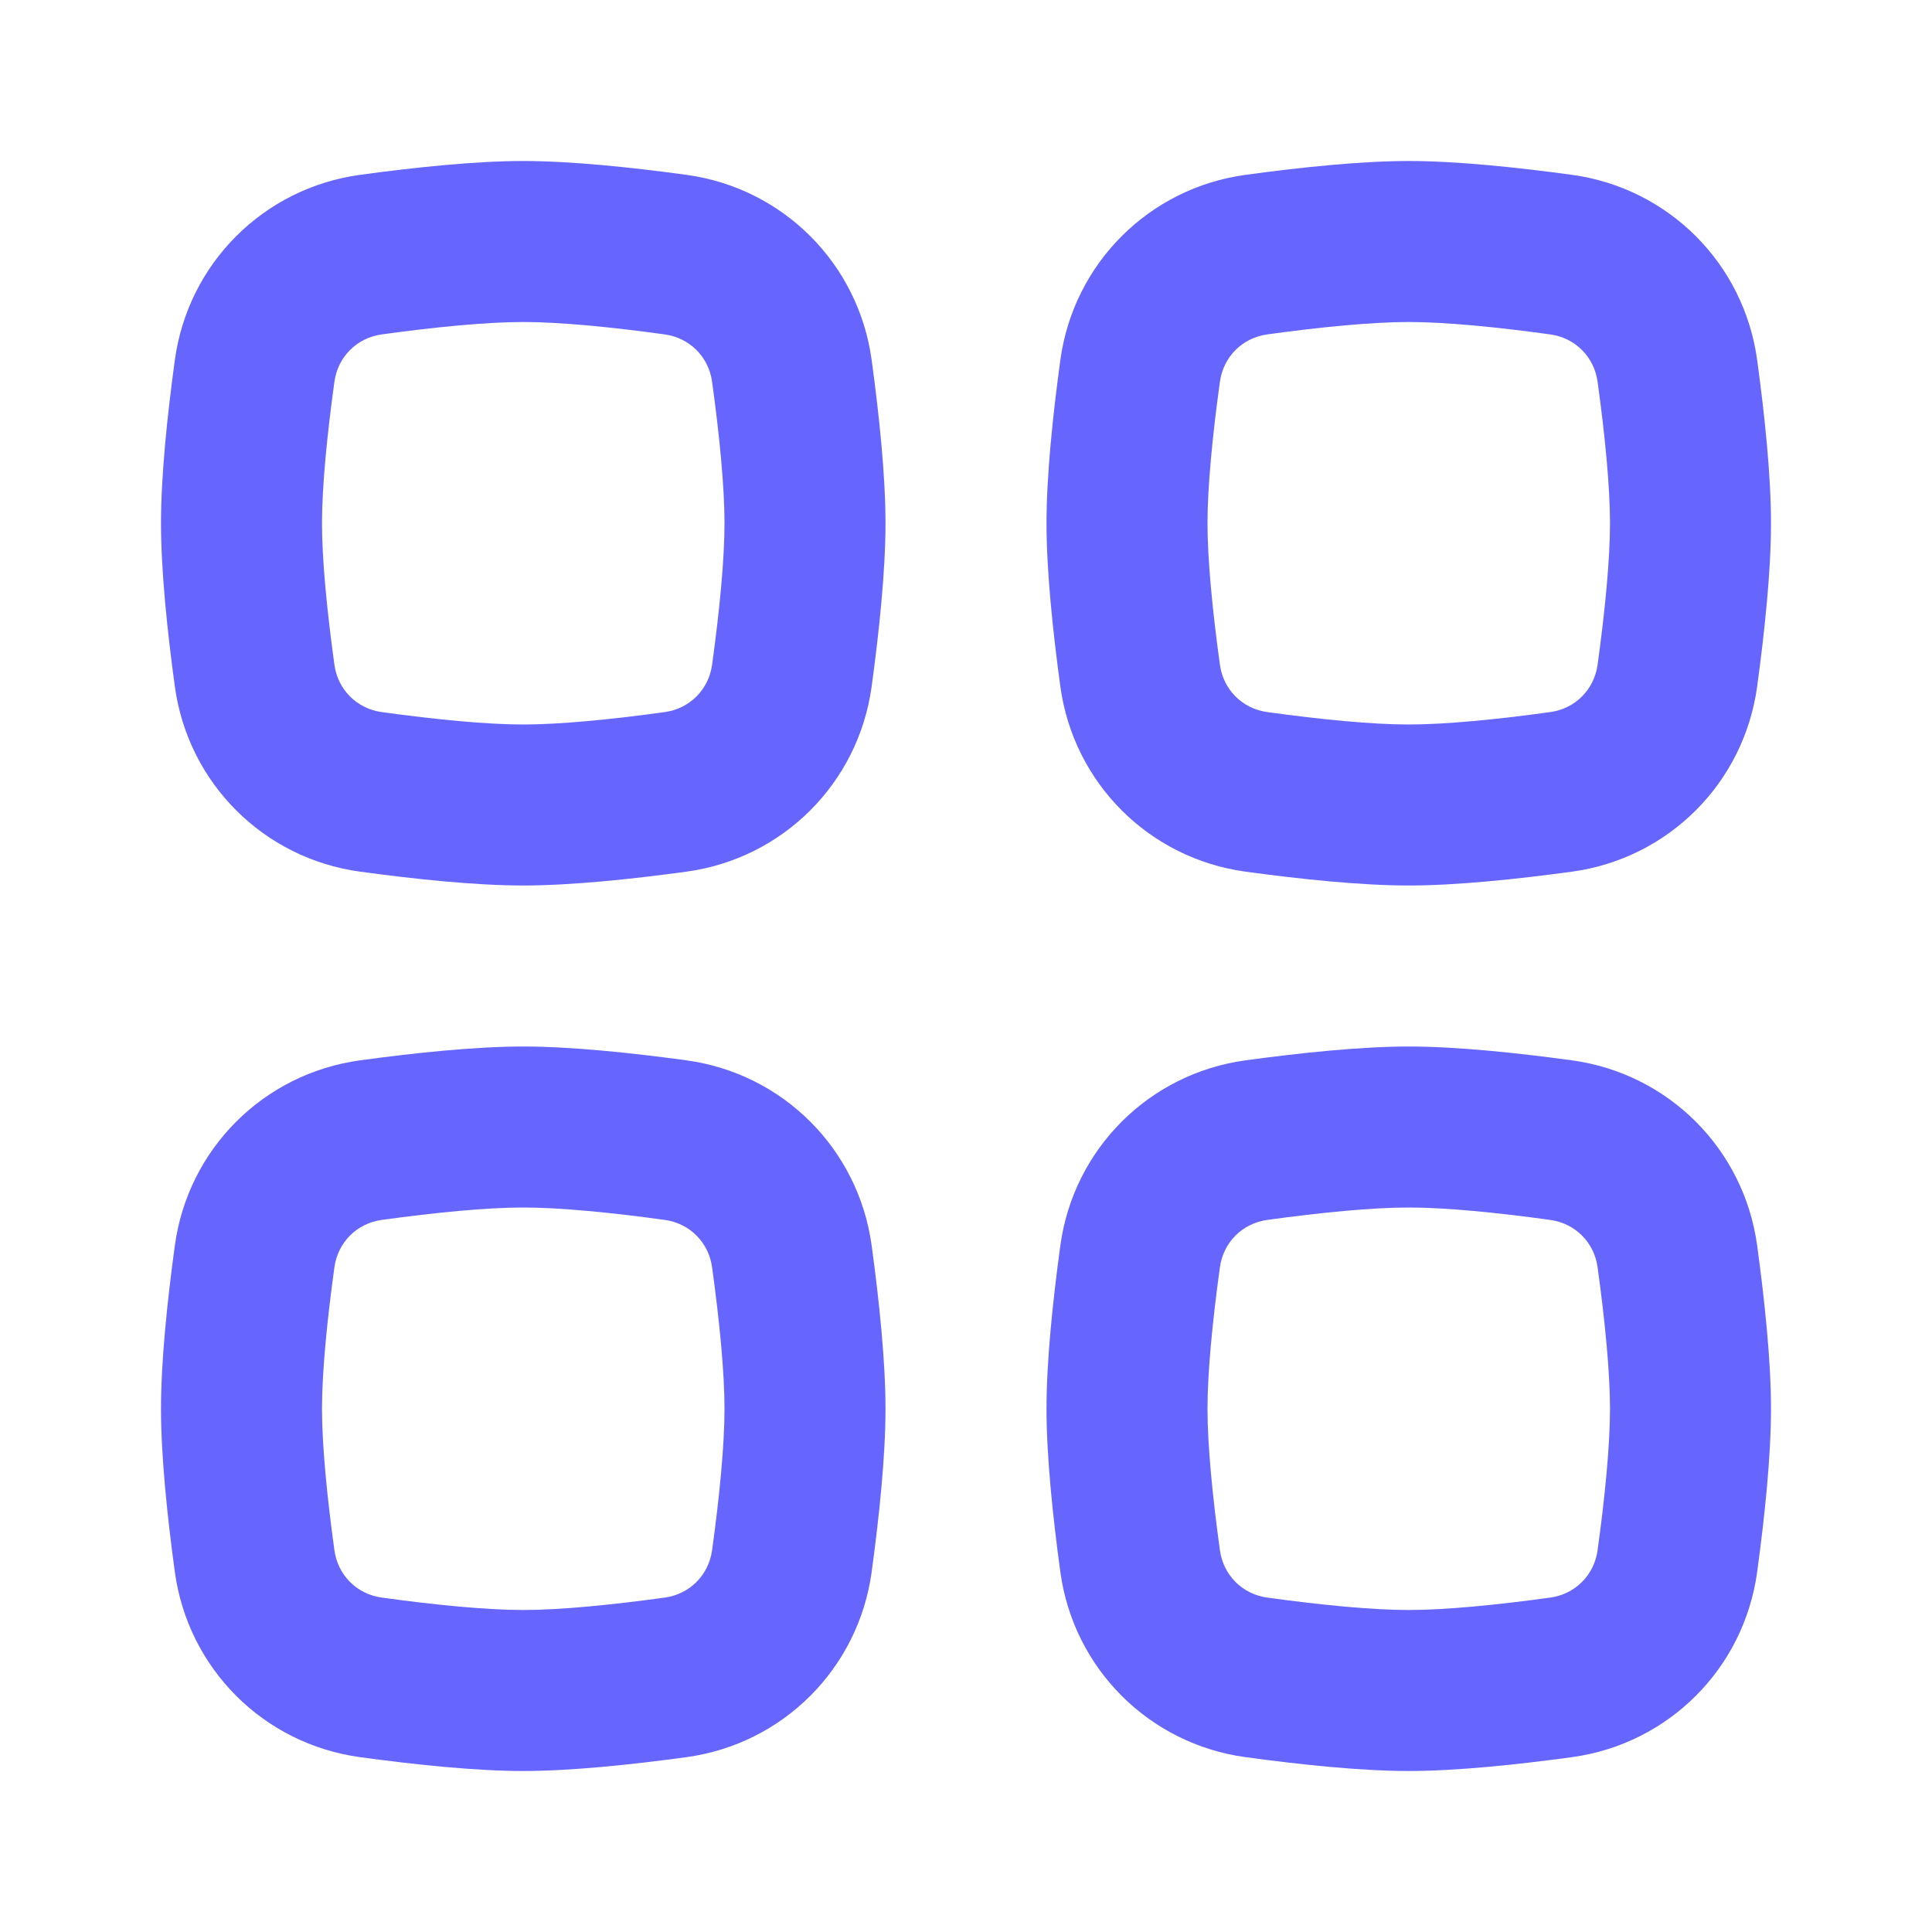
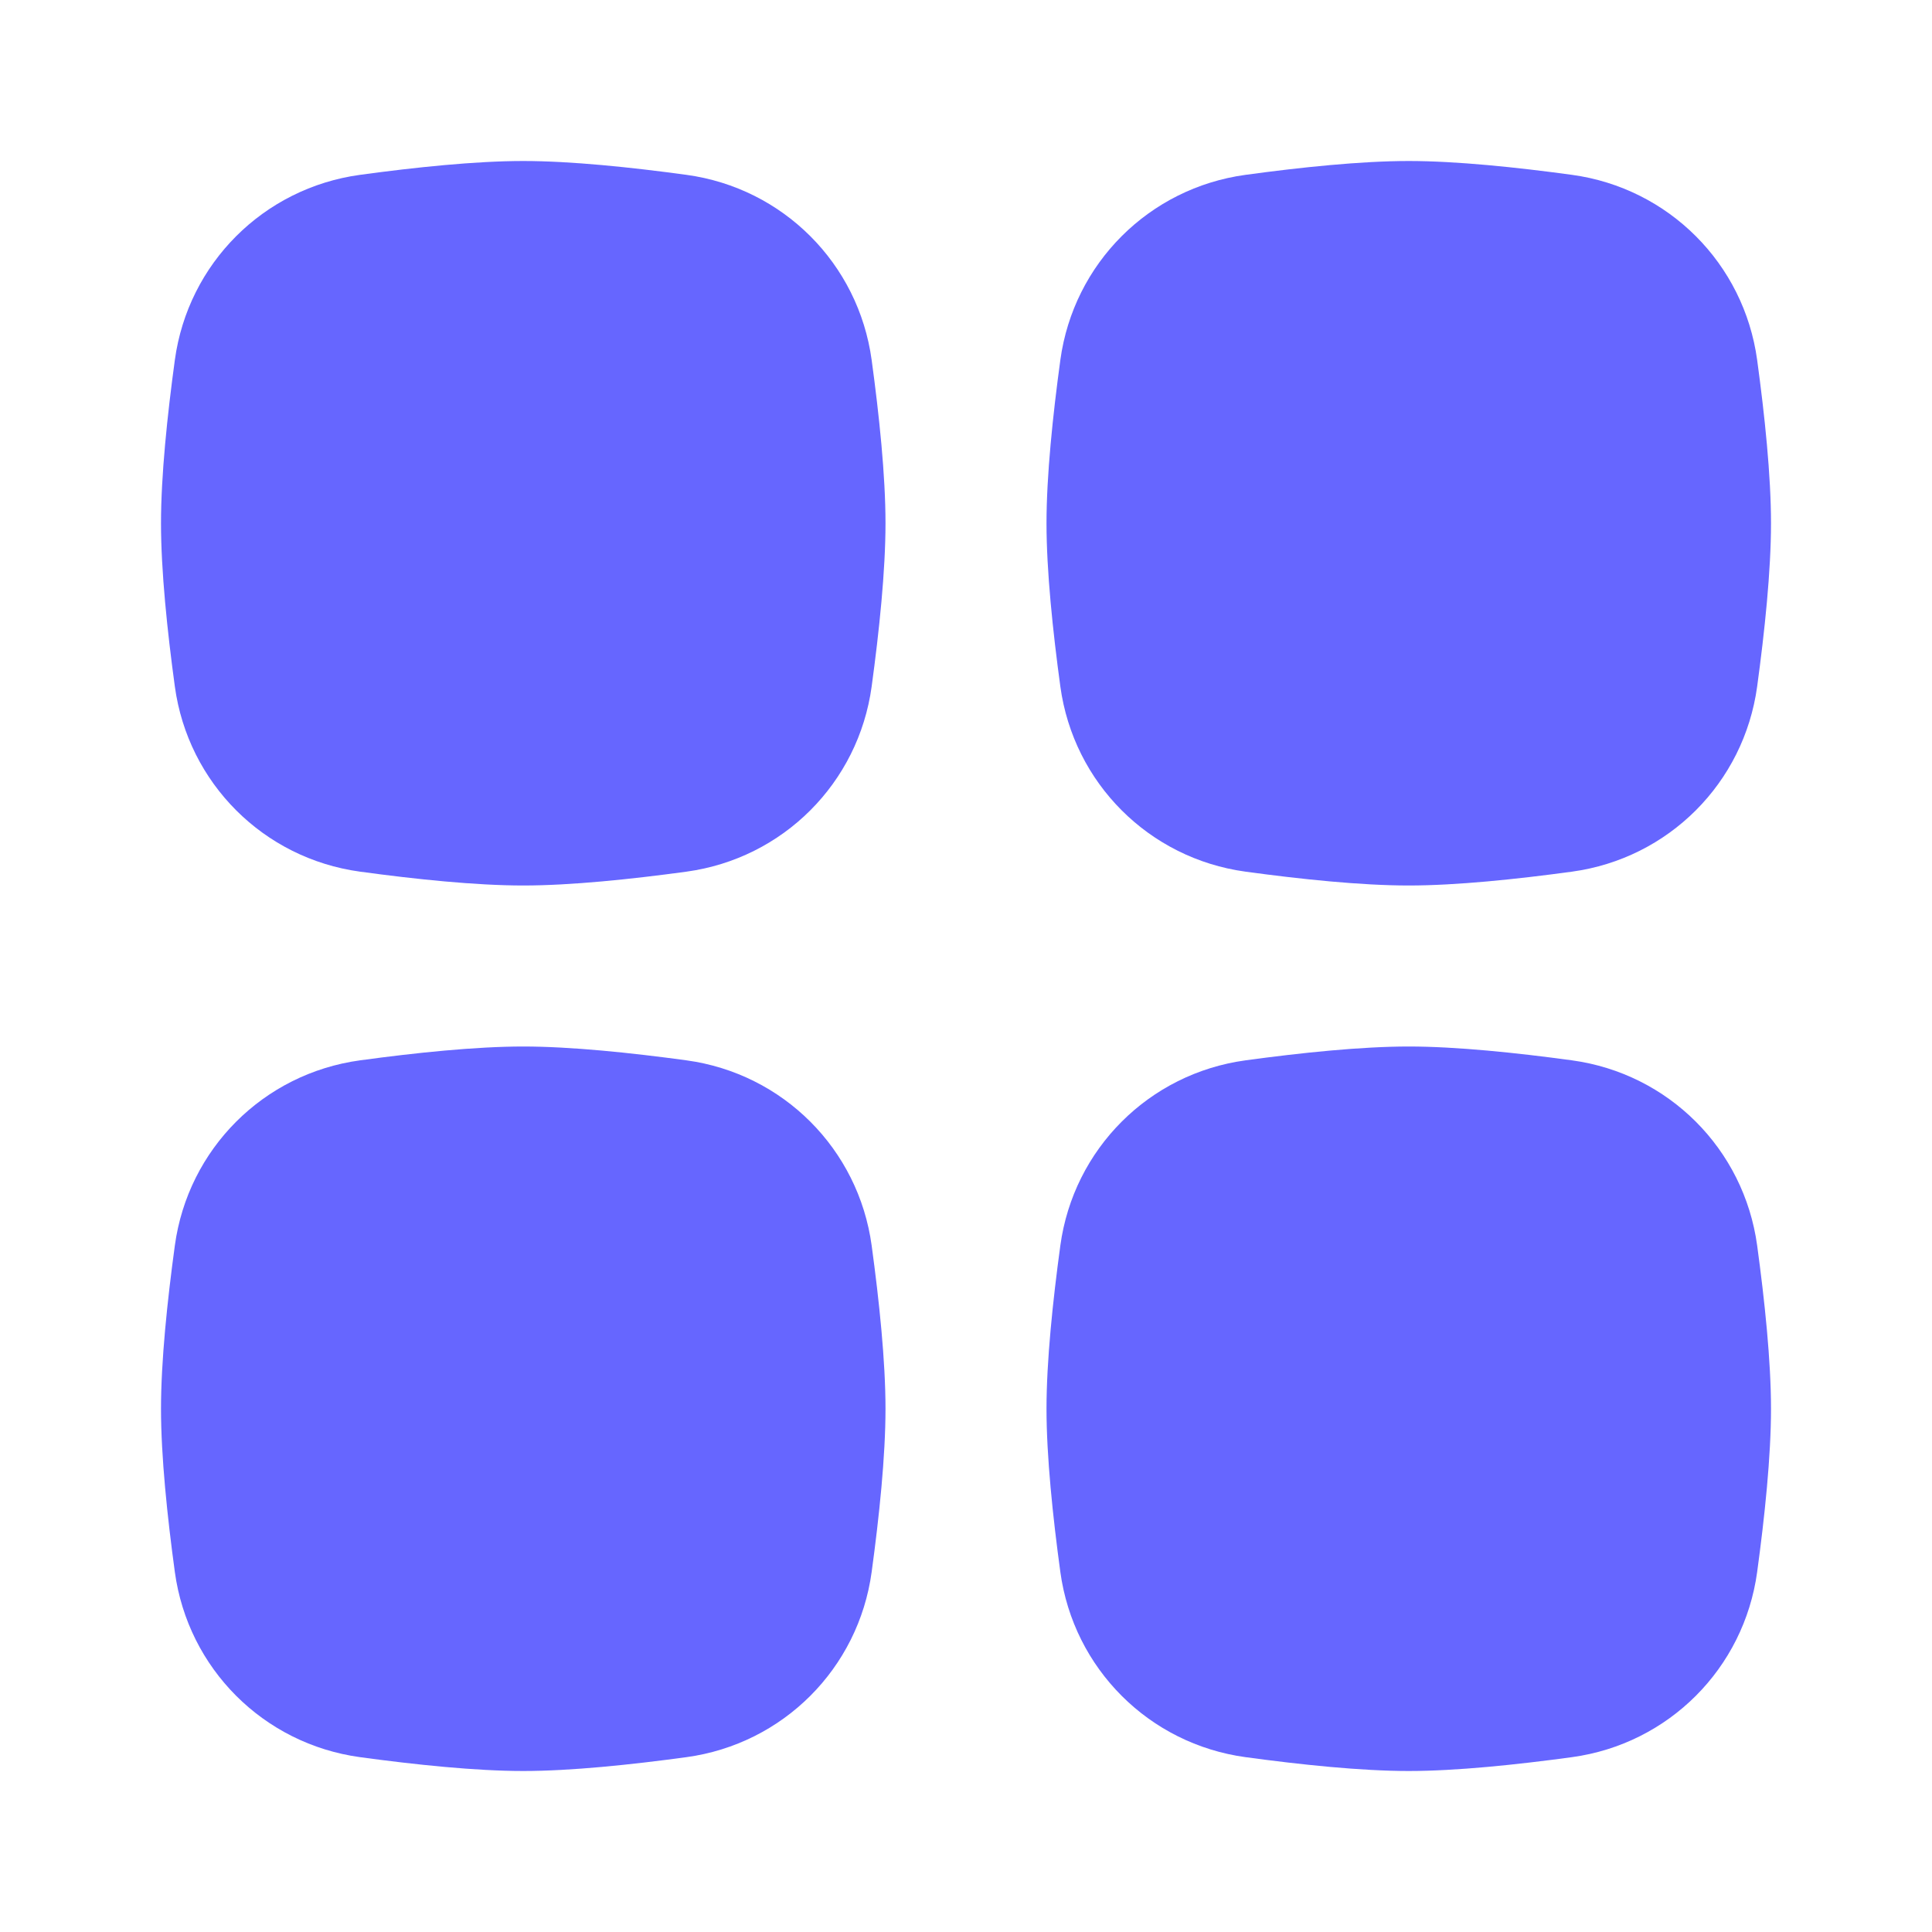
<svg xmlns="http://www.w3.org/2000/svg" width="24" height="24" viewBox="0 0 24 24" fill="none">
  <g id="dashboard icon">
-     <path id="Shape" fill-rule="evenodd" clip-rule="evenodd" d="M17.5 15C17.048 15 16.409 15.062 15.744 15.154C15.433 15.196 15.196 15.433 15.154 15.744C15.062 16.409 15 17.048 15 17.5C15 17.952 15.062 18.591 15.154 19.256C15.196 19.567 15.433 19.804 15.744 19.846C16.409 19.938 17.048 20 17.5 20C17.952 20 18.591 19.938 19.256 19.846C19.567 19.804 19.804 19.567 19.846 19.256C19.938 18.591 20 17.952 20 17.5C20 17.048 19.938 16.409 19.846 15.744C19.804 15.433 19.567 15.196 19.256 15.154C18.591 15.062 17.952 15 17.5 15ZM15.472 13.172C14.273 13.336 13.336 14.273 13.172 15.472C13.078 16.161 13 16.908 13 17.5C13 18.092 13.078 18.839 13.172 19.528C13.336 20.727 14.273 21.664 15.472 21.828C16.161 21.922 16.908 22 17.5 22C18.092 22 18.839 21.922 19.528 21.828C20.727 21.664 21.664 20.727 21.828 19.528C21.922 18.839 22 18.092 22 17.5C22 16.908 21.922 16.161 21.828 15.472C21.664 14.273 20.727 13.336 19.528 13.172C18.839 13.078 18.092 13 17.5 13C16.908 13 16.161 13.078 15.472 13.172Z" fill="#6666FF" />
-     <path id="Shape_2" fill-rule="evenodd" clip-rule="evenodd" d="M6.5 15C6.048 15 5.409 15.062 4.744 15.154C4.433 15.196 4.196 15.433 4.154 15.744C4.062 16.409 4 17.048 4 17.5C4 17.952 4.062 18.591 4.154 19.256C4.196 19.567 4.433 19.804 4.744 19.846C5.409 19.938 6.048 20 6.5 20C6.952 20 7.591 19.938 8.256 19.846C8.567 19.804 8.804 19.567 8.846 19.256C8.938 18.591 9 17.952 9 17.5C9 17.048 8.938 16.409 8.846 15.744C8.804 15.433 8.567 15.196 8.256 15.154C7.591 15.062 6.952 15 6.5 15ZM4.472 13.172C3.273 13.336 2.336 14.273 2.172 15.472C2.078 16.161 2 16.908 2 17.5C2 18.092 2.078 18.839 2.172 19.528C2.336 20.727 3.273 21.664 4.472 21.828C5.161 21.922 5.908 22 6.5 22C7.092 22 7.839 21.922 8.528 21.828C9.727 21.664 10.664 20.727 10.828 19.528C10.922 18.839 11 18.092 11 17.5C11 16.908 10.922 16.161 10.828 15.472C10.664 14.273 9.727 13.336 8.528 13.172C7.839 13.078 7.092 13 6.5 13C5.908 13 5.161 13.078 4.472 13.172Z" fill="#6666FF" />
-     <path id="Shape_3" fill-rule="evenodd" clip-rule="evenodd" d="M17.5 4C17.048 4 16.409 4.062 15.744 4.154C15.433 4.196 15.196 4.433 15.154 4.744C15.062 5.409 15 6.048 15 6.5C15 6.952 15.062 7.591 15.154 8.256C15.196 8.567 15.433 8.804 15.744 8.846C16.409 8.938 17.048 9 17.5 9C17.952 9 18.591 8.938 19.256 8.846C19.567 8.804 19.804 8.567 19.846 8.256C19.938 7.591 20 6.952 20 6.5C20 6.048 19.938 5.409 19.846 4.744C19.804 4.433 19.567 4.196 19.256 4.154C18.591 4.062 17.952 4 17.5 4ZM15.472 2.172C14.273 2.336 13.336 3.273 13.172 4.472C13.078 5.161 13 5.908 13 6.5C13 7.092 13.078 7.839 13.172 8.528C13.336 9.727 14.273 10.664 15.472 10.828C16.161 10.922 16.908 11 17.5 11C18.092 11 18.839 10.922 19.528 10.828C20.727 10.664 21.664 9.727 21.828 8.528C21.922 7.839 22 7.092 22 6.5C22 5.908 21.922 5.161 21.828 4.472C21.664 3.273 20.727 2.336 19.528 2.172C18.839 2.078 18.092 2 17.5 2C16.908 2 16.161 2.078 15.472 2.172Z" fill="#6666FF" />
-     <path id="Shape_4" fill-rule="evenodd" clip-rule="evenodd" d="M6.5 4C6.048 4 5.409 4.062 4.744 4.154C4.433 4.196 4.196 4.433 4.154 4.744C4.062 5.409 4 6.048 4 6.5C4 6.952 4.062 7.591 4.154 8.256C4.196 8.567 4.433 8.804 4.744 8.846C5.409 8.938 6.048 9 6.5 9C6.952 9 7.591 8.938 8.256 8.846C8.567 8.804 8.804 8.567 8.846 8.256C8.938 7.591 9 6.952 9 6.5C9 6.048 8.938 5.409 8.846 4.744C8.804 4.433 8.567 4.196 8.256 4.154C7.591 4.062 6.952 4 6.5 4ZM4.472 2.172C3.273 2.336 2.336 3.273 2.172 4.472C2.078 5.161 2 5.908 2 6.5C2 7.092 2.078 7.839 2.172 8.528C2.336 9.727 3.273 10.664 4.472 10.828C5.161 10.922 5.908 11 6.5 11C7.092 11 7.839 10.922 8.528 10.828C9.727 10.664 10.664 9.727 10.828 8.528C10.922 7.839 11 7.092 11 6.5C11 5.908 10.922 5.161 10.828 4.472C10.664 3.273 9.727 2.336 8.528 2.172C7.839 2.078 7.092 2 6.5 2C5.908 2 5.161 2.078 4.472 2.172Z" fill="#6666FF" />
+     <path id="Shape" fillRule="evenodd" clipRule="evenodd" d="M17.5 15C17.048 15 16.409 15.062 15.744 15.154C15.433 15.196 15.196 15.433 15.154 15.744C15.062 16.409 15 17.048 15 17.5C15 17.952 15.062 18.591 15.154 19.256C15.196 19.567 15.433 19.804 15.744 19.846C16.409 19.938 17.048 20 17.5 20C17.952 20 18.591 19.938 19.256 19.846C19.567 19.804 19.804 19.567 19.846 19.256C19.938 18.591 20 17.952 20 17.5C20 17.048 19.938 16.409 19.846 15.744C19.804 15.433 19.567 15.196 19.256 15.154C18.591 15.062 17.952 15 17.5 15ZM15.472 13.172C14.273 13.336 13.336 14.273 13.172 15.472C13.078 16.161 13 16.908 13 17.5C13 18.092 13.078 18.839 13.172 19.528C13.336 20.727 14.273 21.664 15.472 21.828C16.161 21.922 16.908 22 17.5 22C18.092 22 18.839 21.922 19.528 21.828C20.727 21.664 21.664 20.727 21.828 19.528C21.922 18.839 22 18.092 22 17.5C22 16.908 21.922 16.161 21.828 15.472C21.664 14.273 20.727 13.336 19.528 13.172C18.839 13.078 18.092 13 17.5 13C16.908 13 16.161 13.078 15.472 13.172Z" fill="#6666FF" />
+     <path id="Shape_2" fillRule="evenodd" clipRule="evenodd" d="M6.5 15C6.048 15 5.409 15.062 4.744 15.154C4.433 15.196 4.196 15.433 4.154 15.744C4.062 16.409 4 17.048 4 17.5C4 17.952 4.062 18.591 4.154 19.256C4.196 19.567 4.433 19.804 4.744 19.846C5.409 19.938 6.048 20 6.5 20C6.952 20 7.591 19.938 8.256 19.846C8.567 19.804 8.804 19.567 8.846 19.256C8.938 18.591 9 17.952 9 17.5C9 17.048 8.938 16.409 8.846 15.744C8.804 15.433 8.567 15.196 8.256 15.154C7.591 15.062 6.952 15 6.5 15ZM4.472 13.172C3.273 13.336 2.336 14.273 2.172 15.472C2.078 16.161 2 16.908 2 17.5C2 18.092 2.078 18.839 2.172 19.528C2.336 20.727 3.273 21.664 4.472 21.828C5.161 21.922 5.908 22 6.5 22C7.092 22 7.839 21.922 8.528 21.828C9.727 21.664 10.664 20.727 10.828 19.528C10.922 18.839 11 18.092 11 17.5C11 16.908 10.922 16.161 10.828 15.472C10.664 14.273 9.727 13.336 8.528 13.172C7.839 13.078 7.092 13 6.5 13C5.908 13 5.161 13.078 4.472 13.172Z" fill="#6666FF" />
+     <path id="Shape_3" fillRule="evenodd" clipRule="evenodd" d="M17.5 4C17.048 4 16.409 4.062 15.744 4.154C15.433 4.196 15.196 4.433 15.154 4.744C15.062 5.409 15 6.048 15 6.5C15 6.952 15.062 7.591 15.154 8.256C15.196 8.567 15.433 8.804 15.744 8.846C16.409 8.938 17.048 9 17.5 9C17.952 9 18.591 8.938 19.256 8.846C19.567 8.804 19.804 8.567 19.846 8.256C19.938 7.591 20 6.952 20 6.5C20 6.048 19.938 5.409 19.846 4.744C19.804 4.433 19.567 4.196 19.256 4.154C18.591 4.062 17.952 4 17.5 4ZM15.472 2.172C14.273 2.336 13.336 3.273 13.172 4.472C13.078 5.161 13 5.908 13 6.5C13 7.092 13.078 7.839 13.172 8.528C13.336 9.727 14.273 10.664 15.472 10.828C16.161 10.922 16.908 11 17.5 11C18.092 11 18.839 10.922 19.528 10.828C20.727 10.664 21.664 9.727 21.828 8.528C21.922 7.839 22 7.092 22 6.5C22 5.908 21.922 5.161 21.828 4.472C21.664 3.273 20.727 2.336 19.528 2.172C18.839 2.078 18.092 2 17.5 2C16.908 2 16.161 2.078 15.472 2.172Z" fill="#6666FF" />
+     <path id="Shape_4" fillRule="evenodd" clipRule="evenodd" d="M6.5 4C6.048 4 5.409 4.062 4.744 4.154C4.433 4.196 4.196 4.433 4.154 4.744C4.062 5.409 4 6.048 4 6.5C4 6.952 4.062 7.591 4.154 8.256C4.196 8.567 4.433 8.804 4.744 8.846C5.409 8.938 6.048 9 6.5 9C6.952 9 7.591 8.938 8.256 8.846C8.567 8.804 8.804 8.567 8.846 8.256C8.938 7.591 9 6.952 9 6.5C9 6.048 8.938 5.409 8.846 4.744C8.804 4.433 8.567 4.196 8.256 4.154C7.591 4.062 6.952 4 6.5 4ZM4.472 2.172C3.273 2.336 2.336 3.273 2.172 4.472C2.078 5.161 2 5.908 2 6.5C2 7.092 2.078 7.839 2.172 8.528C2.336 9.727 3.273 10.664 4.472 10.828C5.161 10.922 5.908 11 6.5 11C7.092 11 7.839 10.922 8.528 10.828C9.727 10.664 10.664 9.727 10.828 8.528C10.922 7.839 11 7.092 11 6.5C11 5.908 10.922 5.161 10.828 4.472C10.664 3.273 9.727 2.336 8.528 2.172C7.839 2.078 7.092 2 6.5 2C5.908 2 5.161 2.078 4.472 2.172Z" fill="#6666FF" />
  </g>
</svg>
